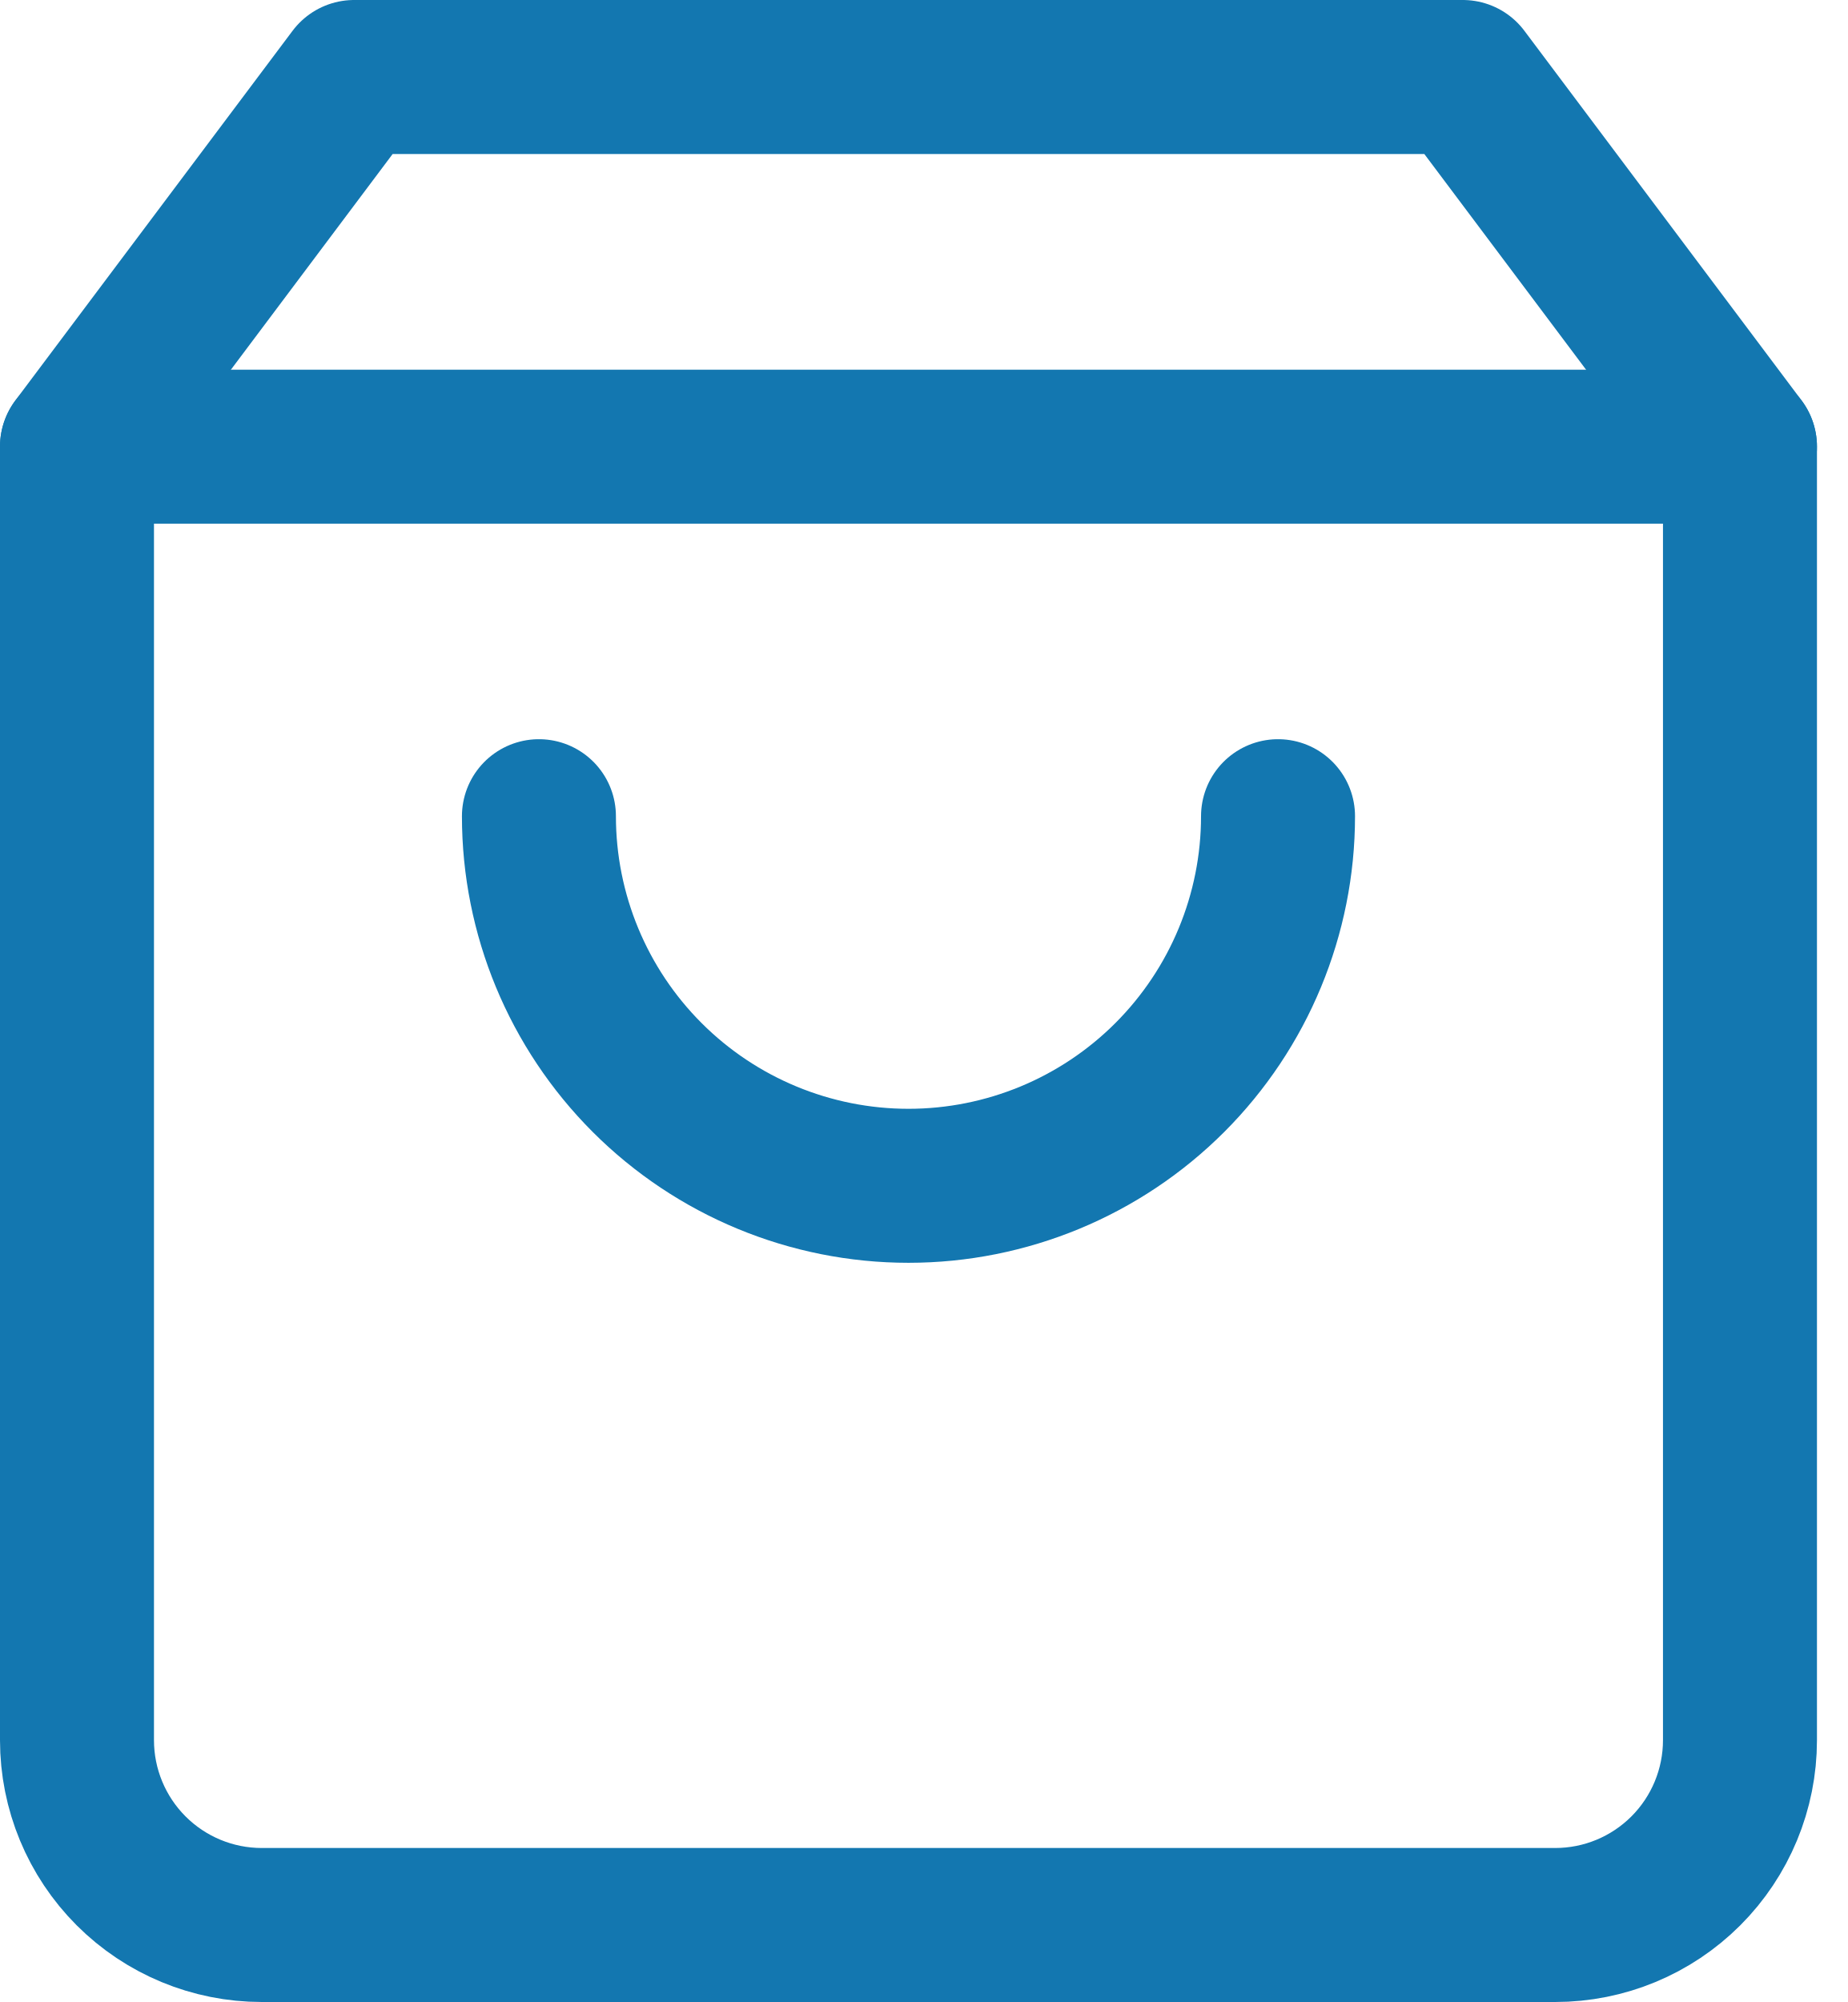
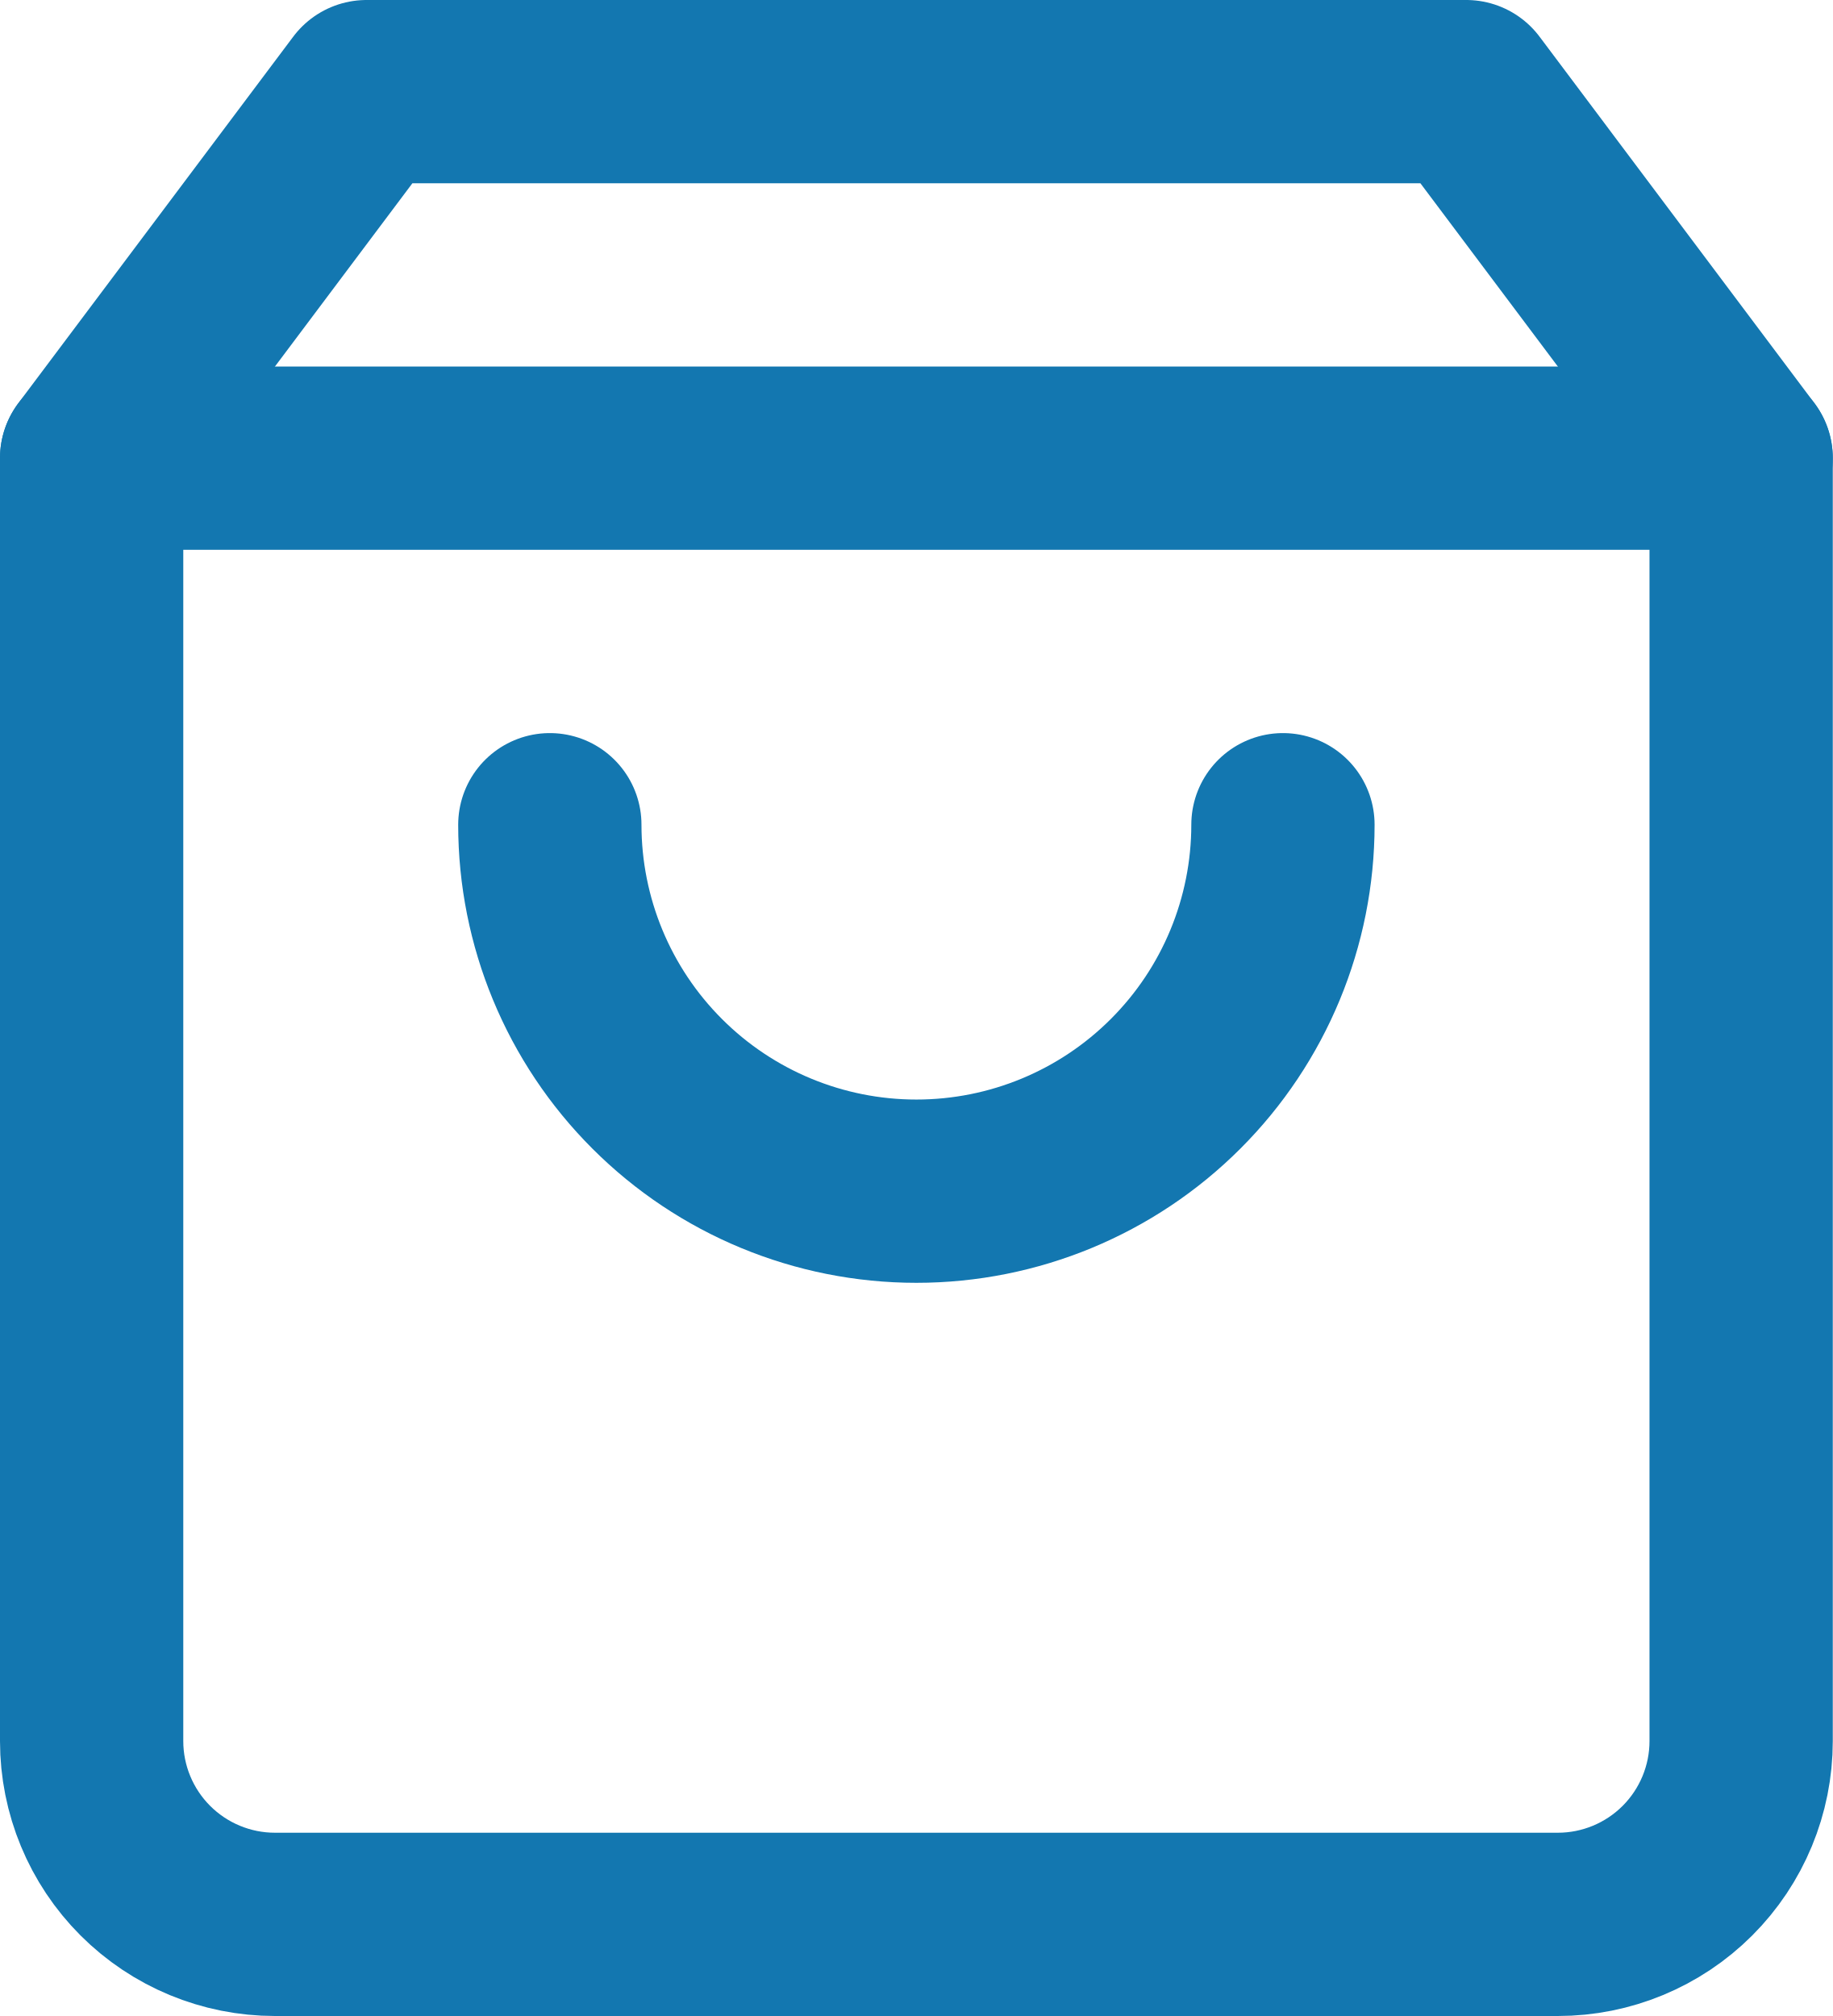
- <svg xmlns="http://www.w3.org/2000/svg" width="24" height="26" viewBox="0 0 24 26" fill="none">
-   <path d="M4.6 1L1 5.8V22.6C1 23.236 1.253 23.847 1.703 24.297C2.153 24.747 2.763 25 3.4 25H20.2C20.837 25 21.447 24.747 21.897 24.297C22.347 23.847 22.6 23.236 22.6 22.6V5.8L19 1H4.6Z" stroke="#1377B0" stroke-width="2" stroke-linecap="round" stroke-linejoin="round" />
-   <path d="M1 5.801H22.6" stroke="#1377B0" stroke-width="2" stroke-linecap="round" stroke-linejoin="round" />
-   <path d="M16.6 10.6C16.6 11.873 16.094 13.094 15.194 13.994C14.294 14.894 13.073 15.4 11.8 15.4C10.527 15.4 9.306 14.894 8.406 13.994C7.506 13.094 7 11.873 7 10.6" stroke="#1377B0" stroke-width="2" stroke-linecap="round" stroke-linejoin="round" />
+ <svg xmlns="http://www.w3.org/2000/svg" width="20" height="22" viewBox="0 0 20 22" fill="none">
+   <path d="M4 1L1 5V19C1 19.53 1.211 20.039 1.586 20.414C1.961 20.789 2.47 21 3 21H17C17.53 21 18.039 20.789 18.414 20.414C18.789 20.039 19 19.53 19 19V5L16 1H4Z" stroke="#1377B0" stroke-width="2" stroke-linecap="round" stroke-linejoin="round" />
+   <path d="M1 5H19" stroke="#1377B0" stroke-width="2" stroke-linecap="round" stroke-linejoin="round" />
+   <path d="M14 9C14 10.06 13.579 11.078 12.828 11.828C12.078 12.578 11.061 12.999 10 12.999C8.939 12.999 7.922 12.578 7.172 11.828C6.421 11.078 6 10.06 6 9" stroke="#1377B0" stroke-width="2" stroke-linecap="round" stroke-linejoin="round" />
</svg>
